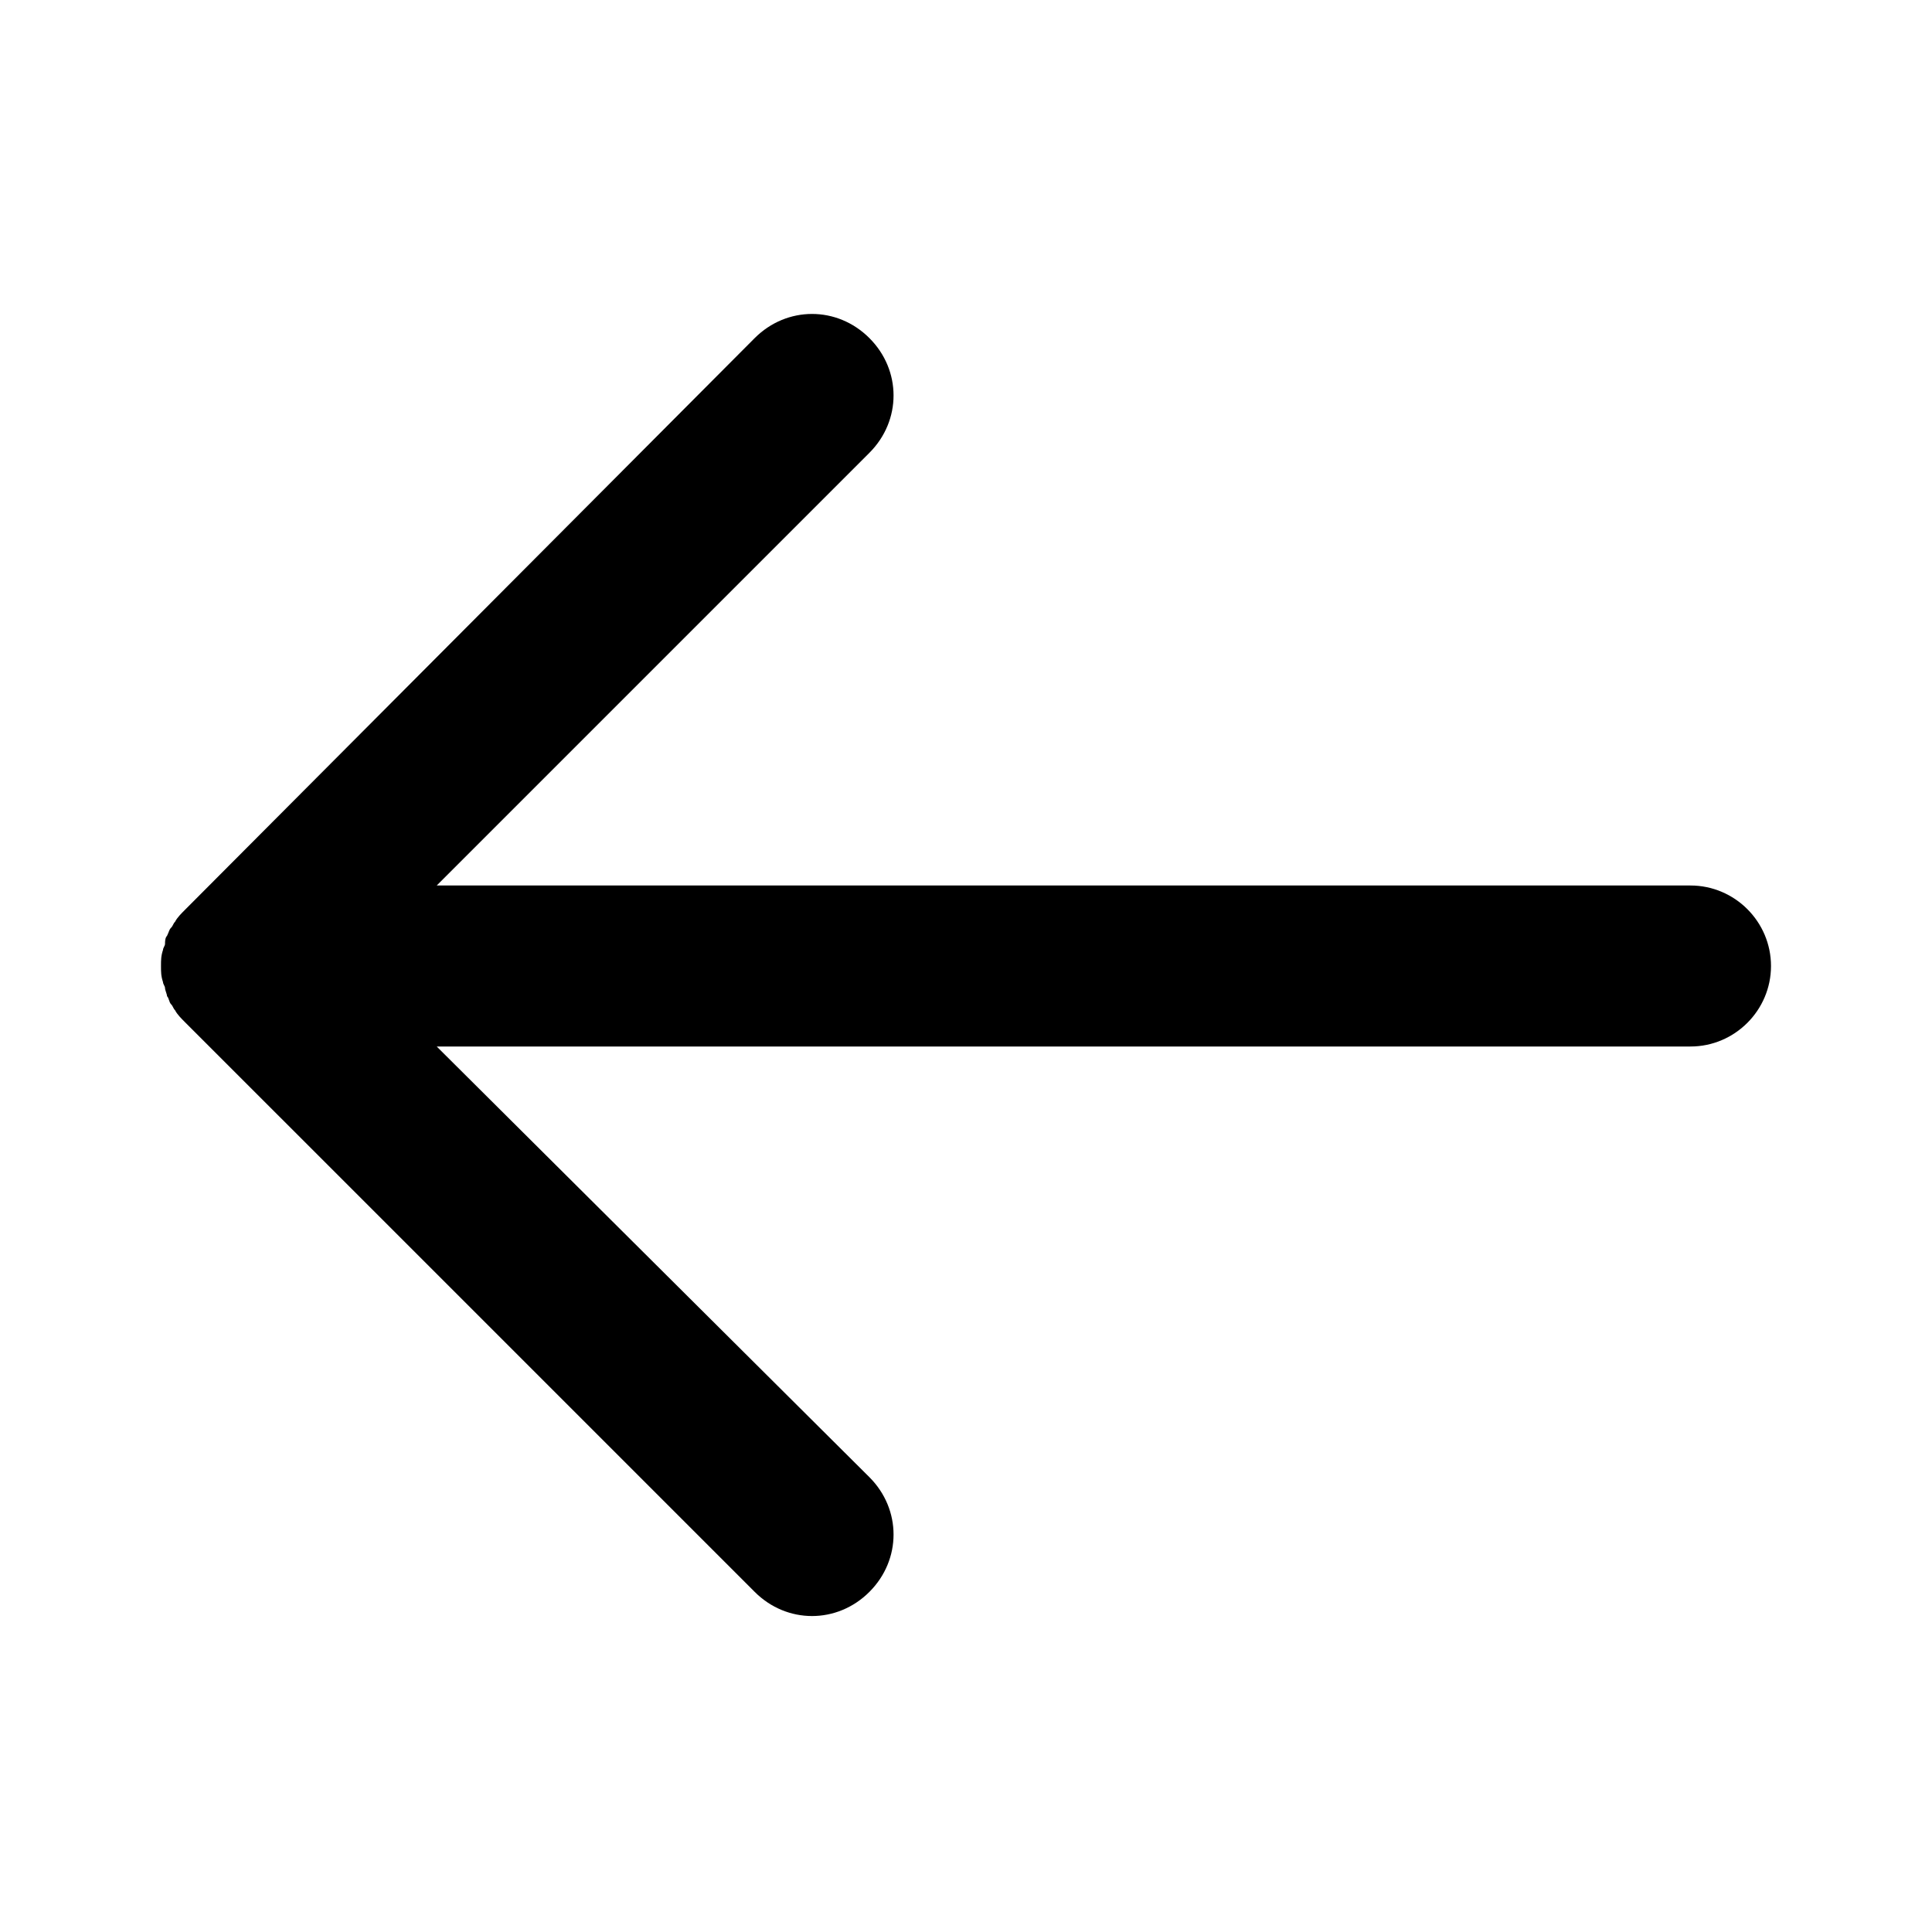
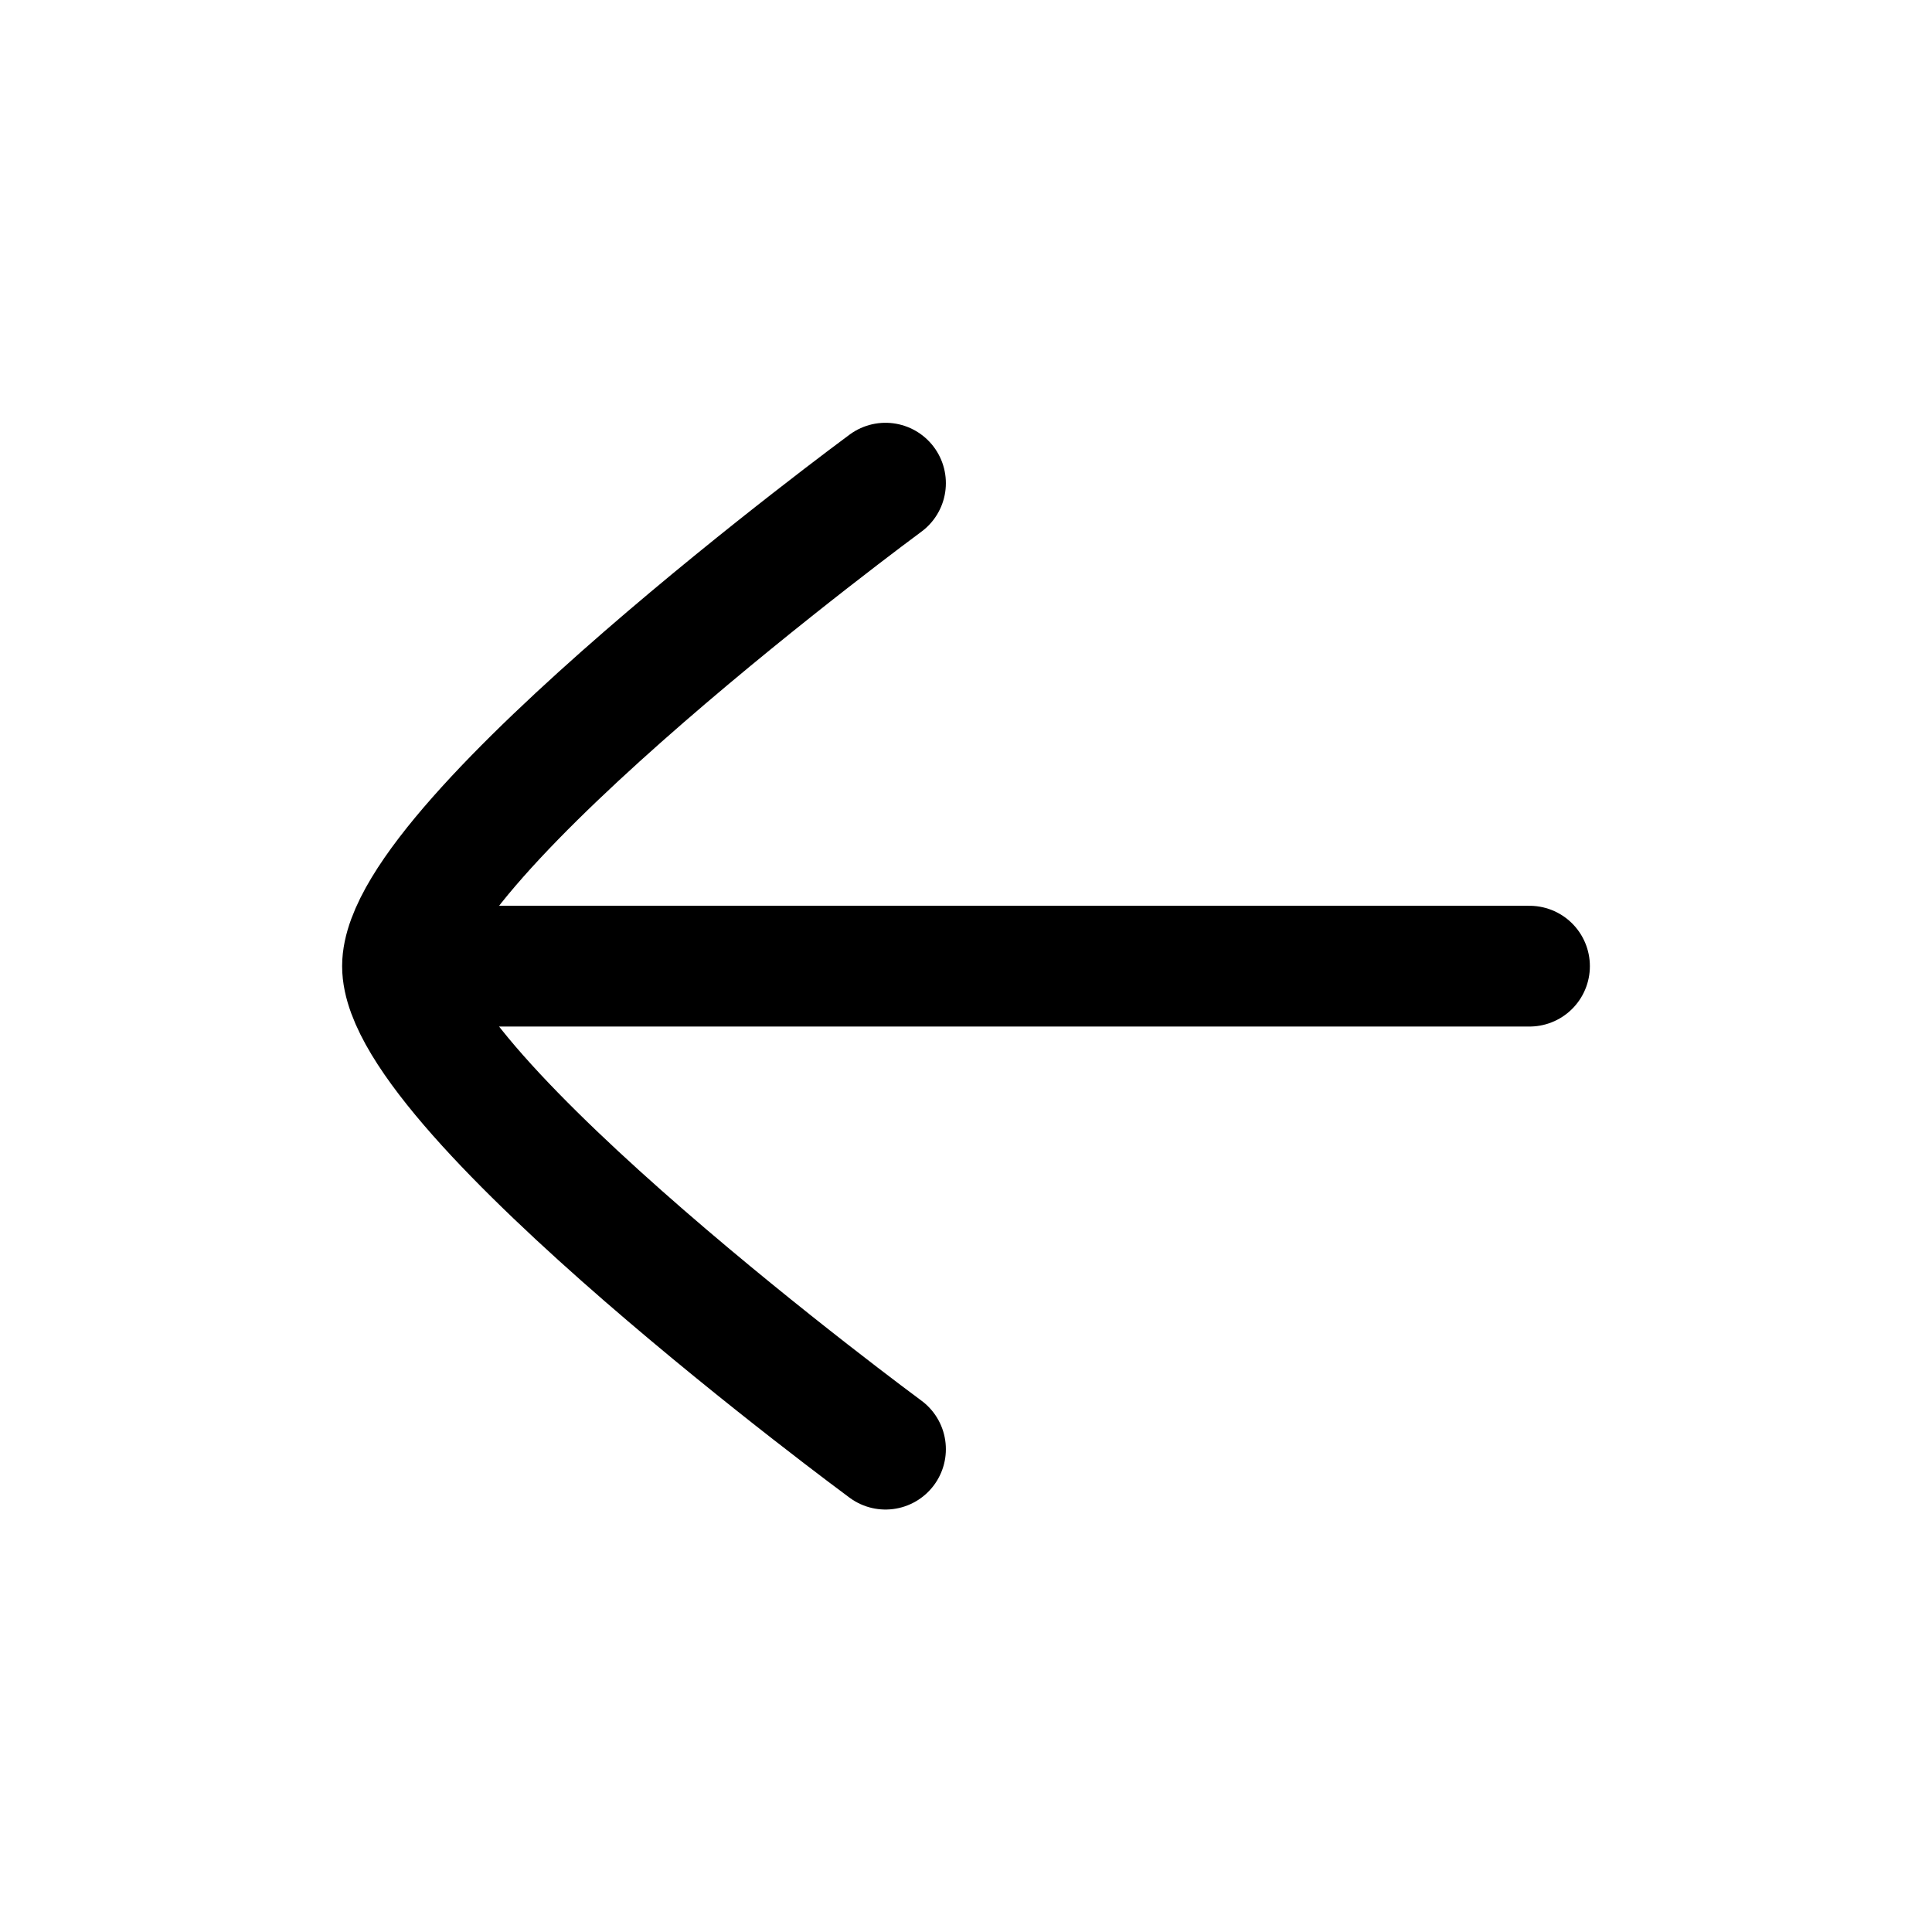
- <svg xmlns="http://www.w3.org/2000/svg" enable-background="new 0 0 96 96" height="96" viewBox="0 0 96 96" width="96" xml:space="preserve" class="Back-icon">
-   <path fill="currentColor" d="M84 44H21.7l21.5-21.5c1.6-1.6 1.6-4.1 0-5.7 -1.6-1.6-4.1-1.6-5.7 0L9.2 45.2l0 0c-0.2 0.2-0.4 0.4-0.5 0.6 -0.1 0.1-0.1 0.2-0.2 0.3 -0.1 0.1-0.1 0.2-0.2 0.4 -0.1 0.1-0.1 0.3-0.1 0.4 0 0.1-0.1 0.2-0.1 0.3C8 47.5 8 47.7 8 48l0 0c0 0 0 0 0 0 0 0.3 0 0.5 0.1 0.8 0 0.1 0.1 0.2 0.1 0.3 0 0.1 0.1 0.3 0.1 0.4 0.1 0.1 0.1 0.3 0.2 0.4 0.1 0.1 0.1 0.2 0.2 0.3 0.1 0.2 0.3 0.4 0.5 0.6l28.3 28.3c1.6 1.6 4.1 1.6 5.7 0 1.6-1.6 1.6-4.1 0-5.7L21.7 52H84c2.2 0 4-1.8 4-4S86.2 44 84 44z" />
+ <svg xmlns="http://www.w3.org/2000/svg" viewBox="0 0 24 24" width="24" height="24" color="currentColor" fill="none" stroke="currentColor" stroke-width="1.5" stroke-linecap="round" stroke-linejoin="round">
+   <path d="M5.5 12.002H19" />
+   <path d="M11 18.002C11 18.002 5 13.583 5 12.002C5 10.421 11 6.002 11 6.002" />
</svg>
